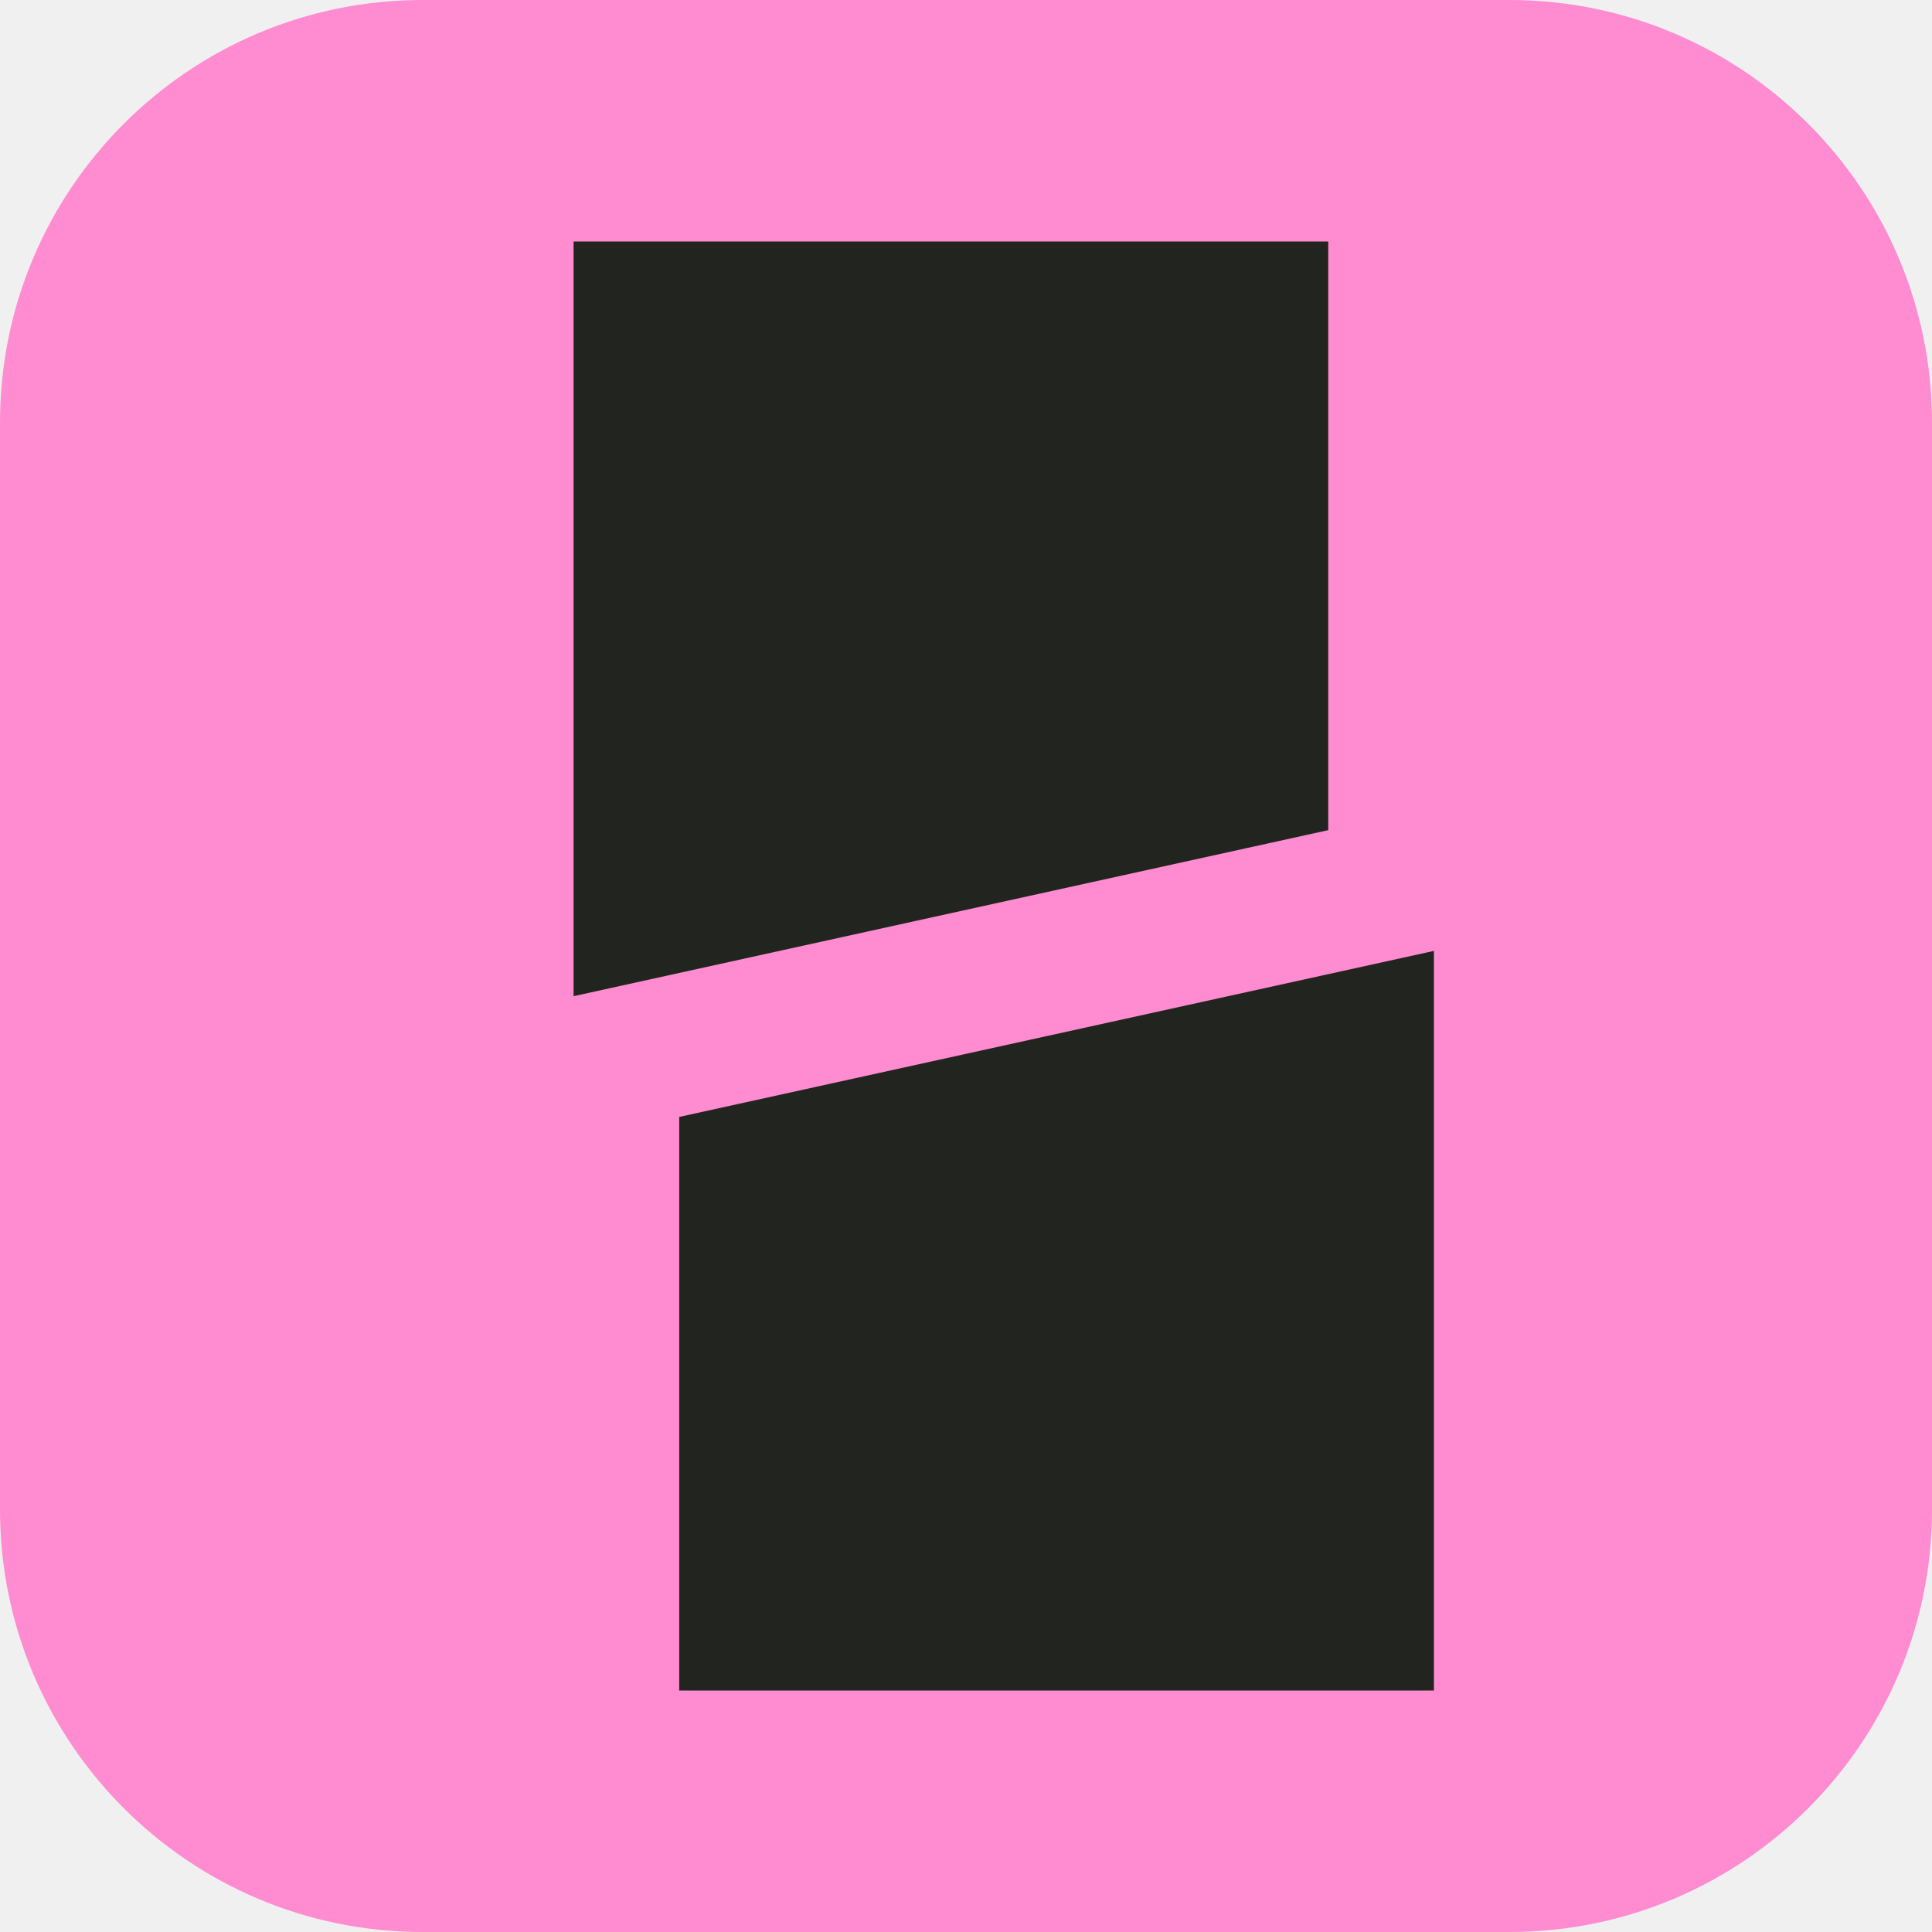
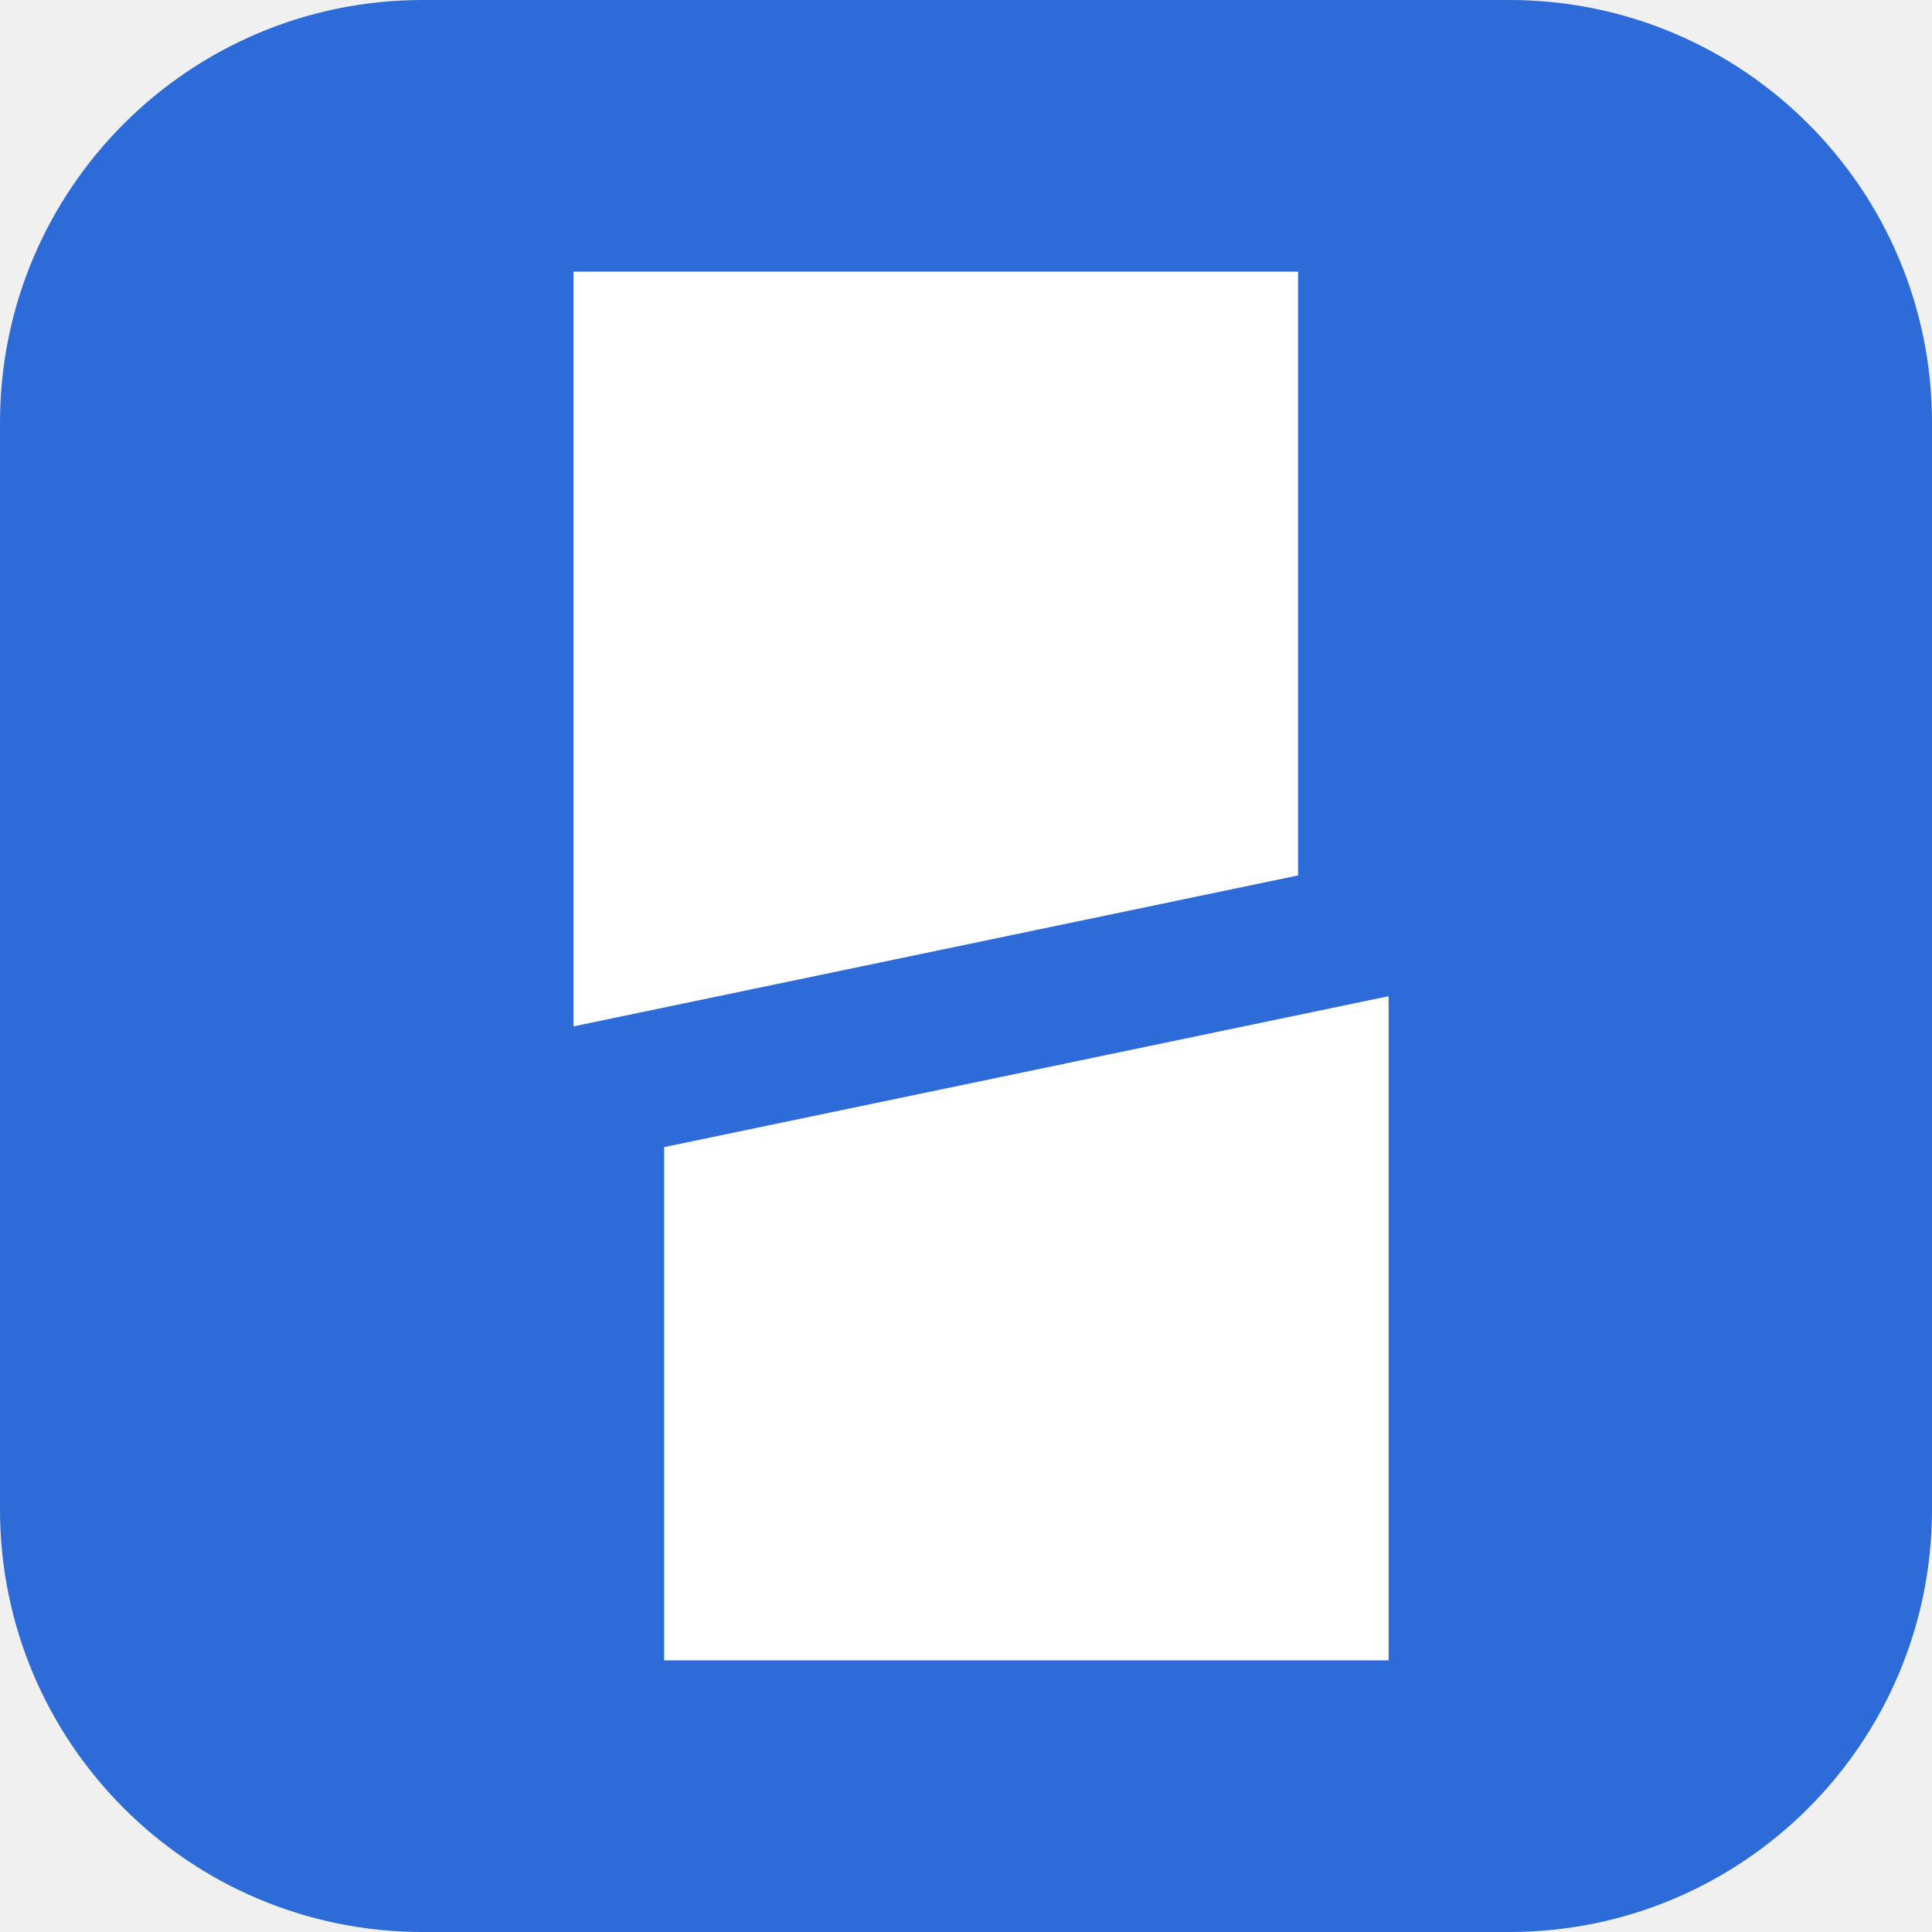
<svg xmlns="http://www.w3.org/2000/svg" viewBox="0 0 64 64">
-   <rect width="64" height="64" rx="14" fill="#FF8BD0" />
-   <path d="M19 8H44V27.5L19 33Z" fill="#22251F" />
-   <path d="M22.5 37L47.5 31.5V56H22.5Z" fill="#22251F" />
+   <rect width="64" height="64" rx="14" fill="#2D6BD8" />
+   <path d="M19 9H43V29L19 34Z" fill="#fff" />
+   <path d="M22 38L46 33V55H22Z" fill="#fff" />
</svg>
